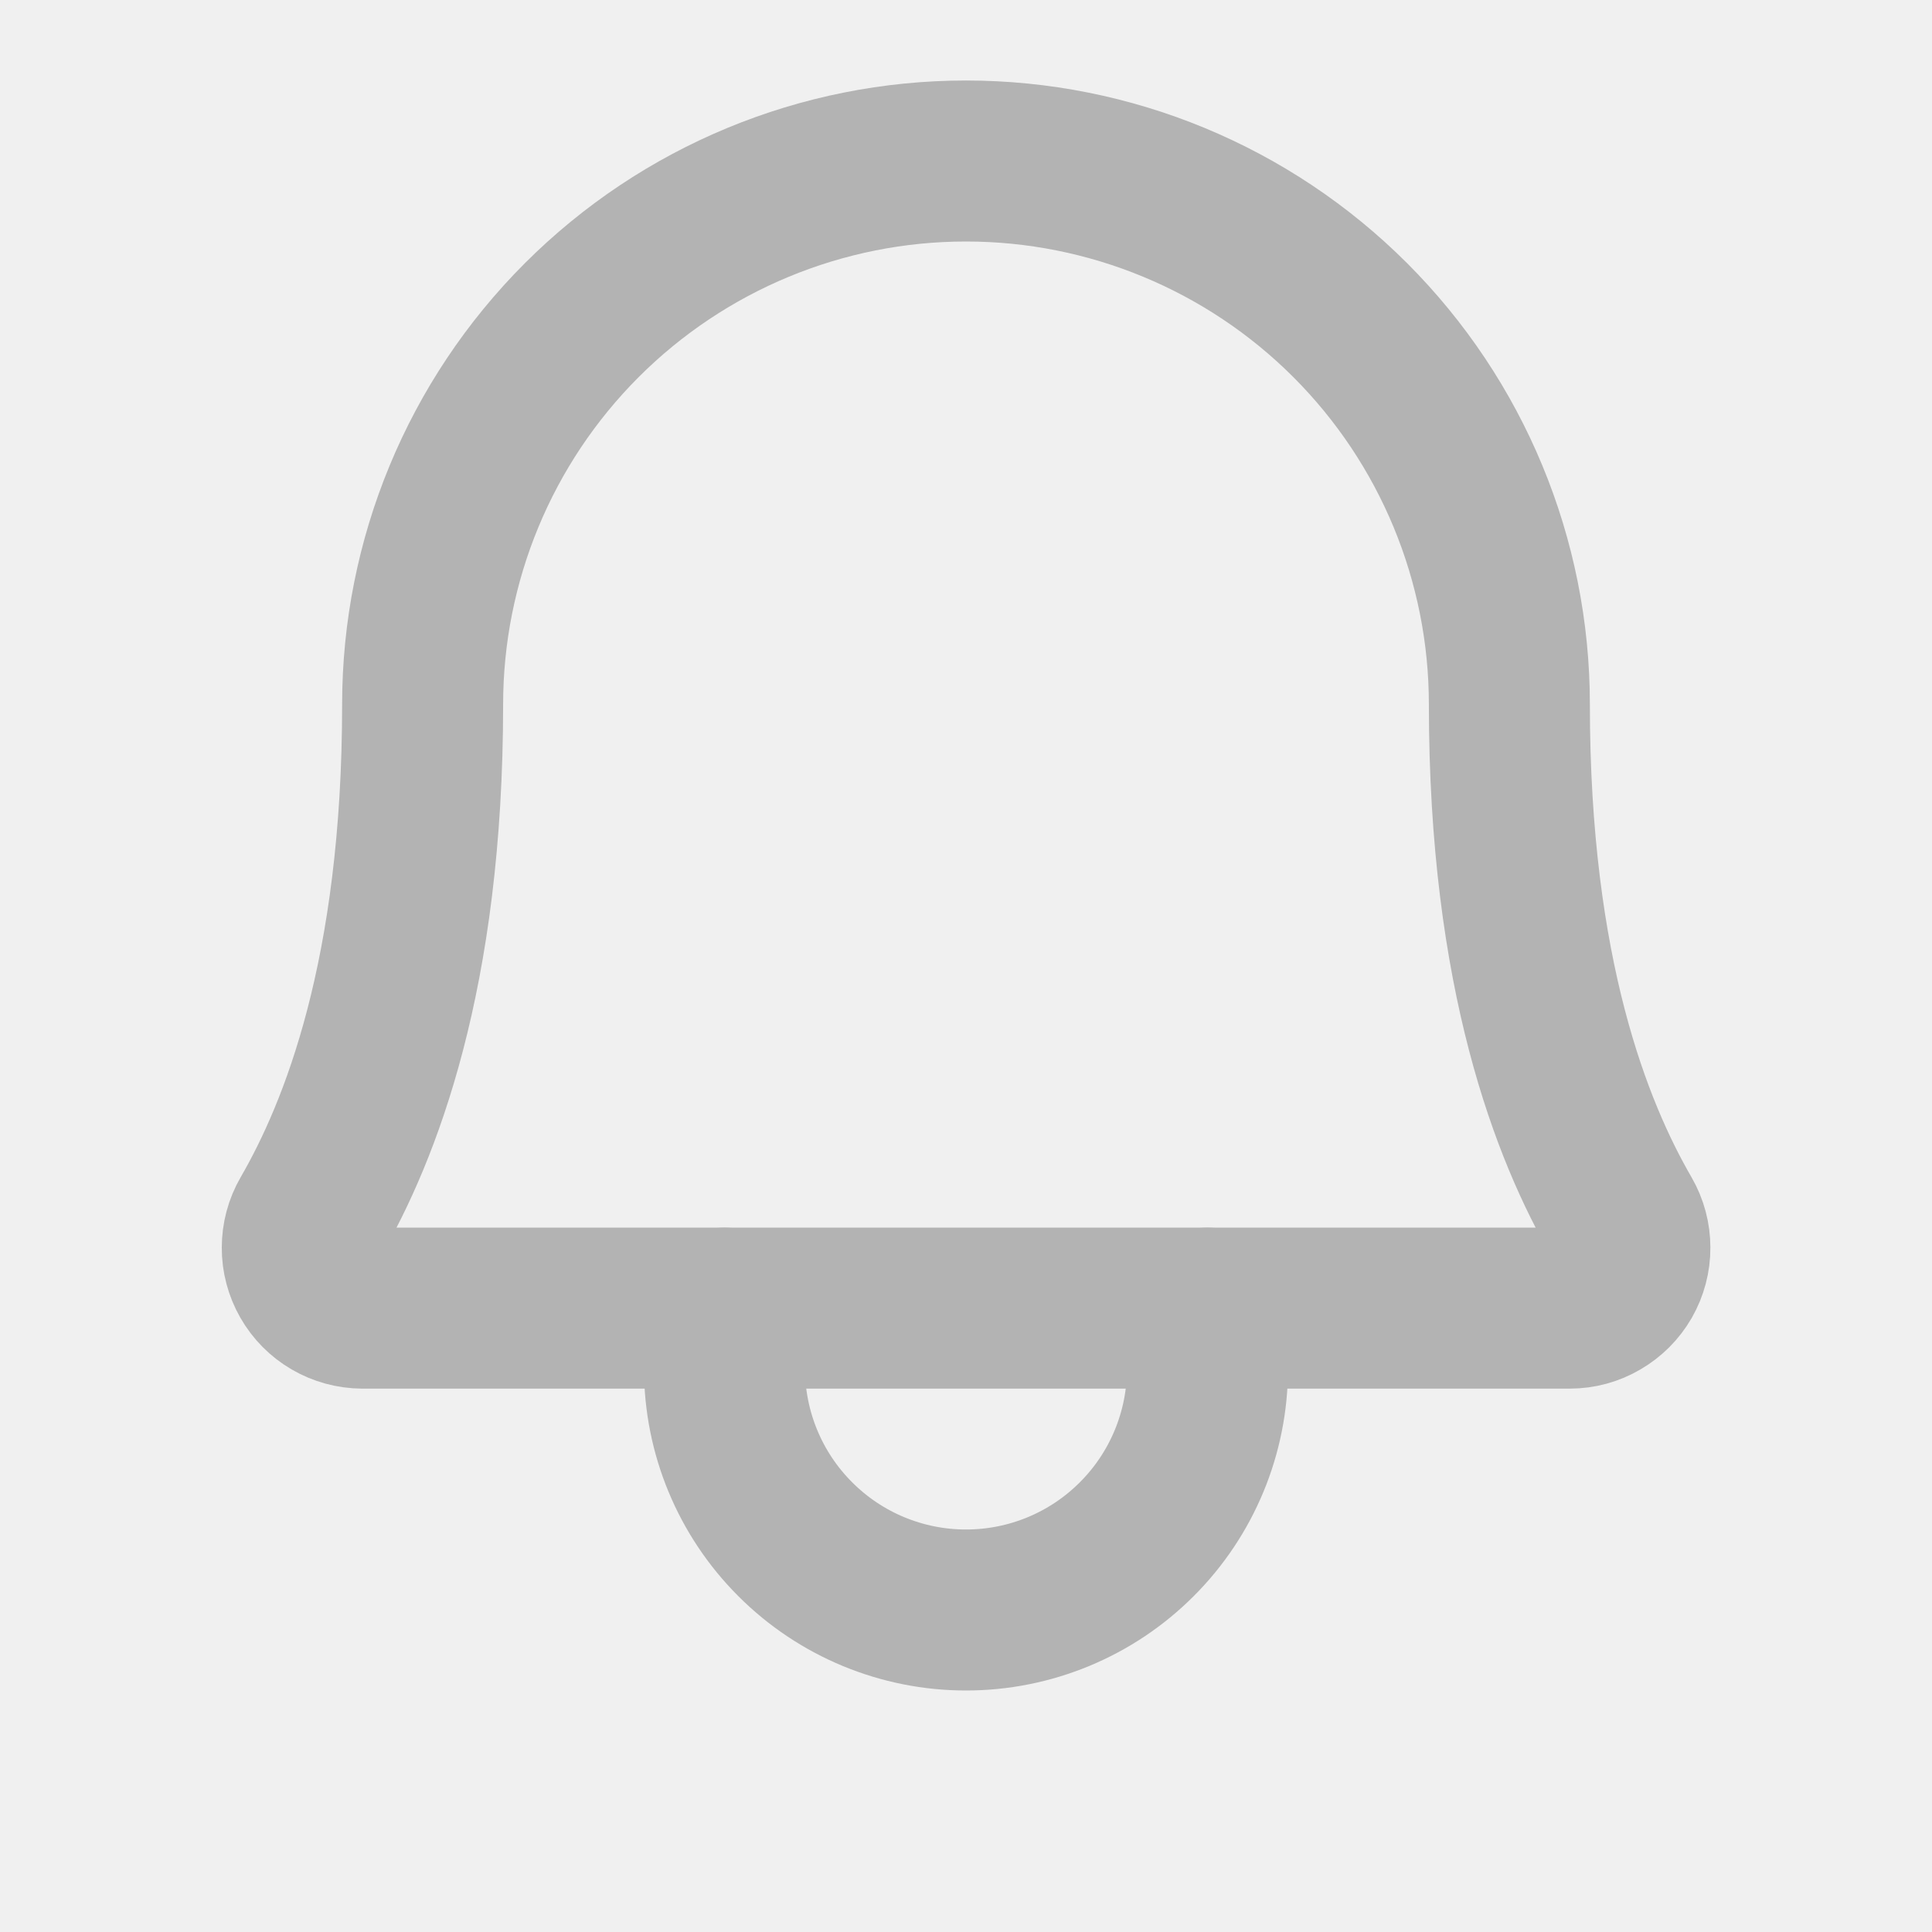
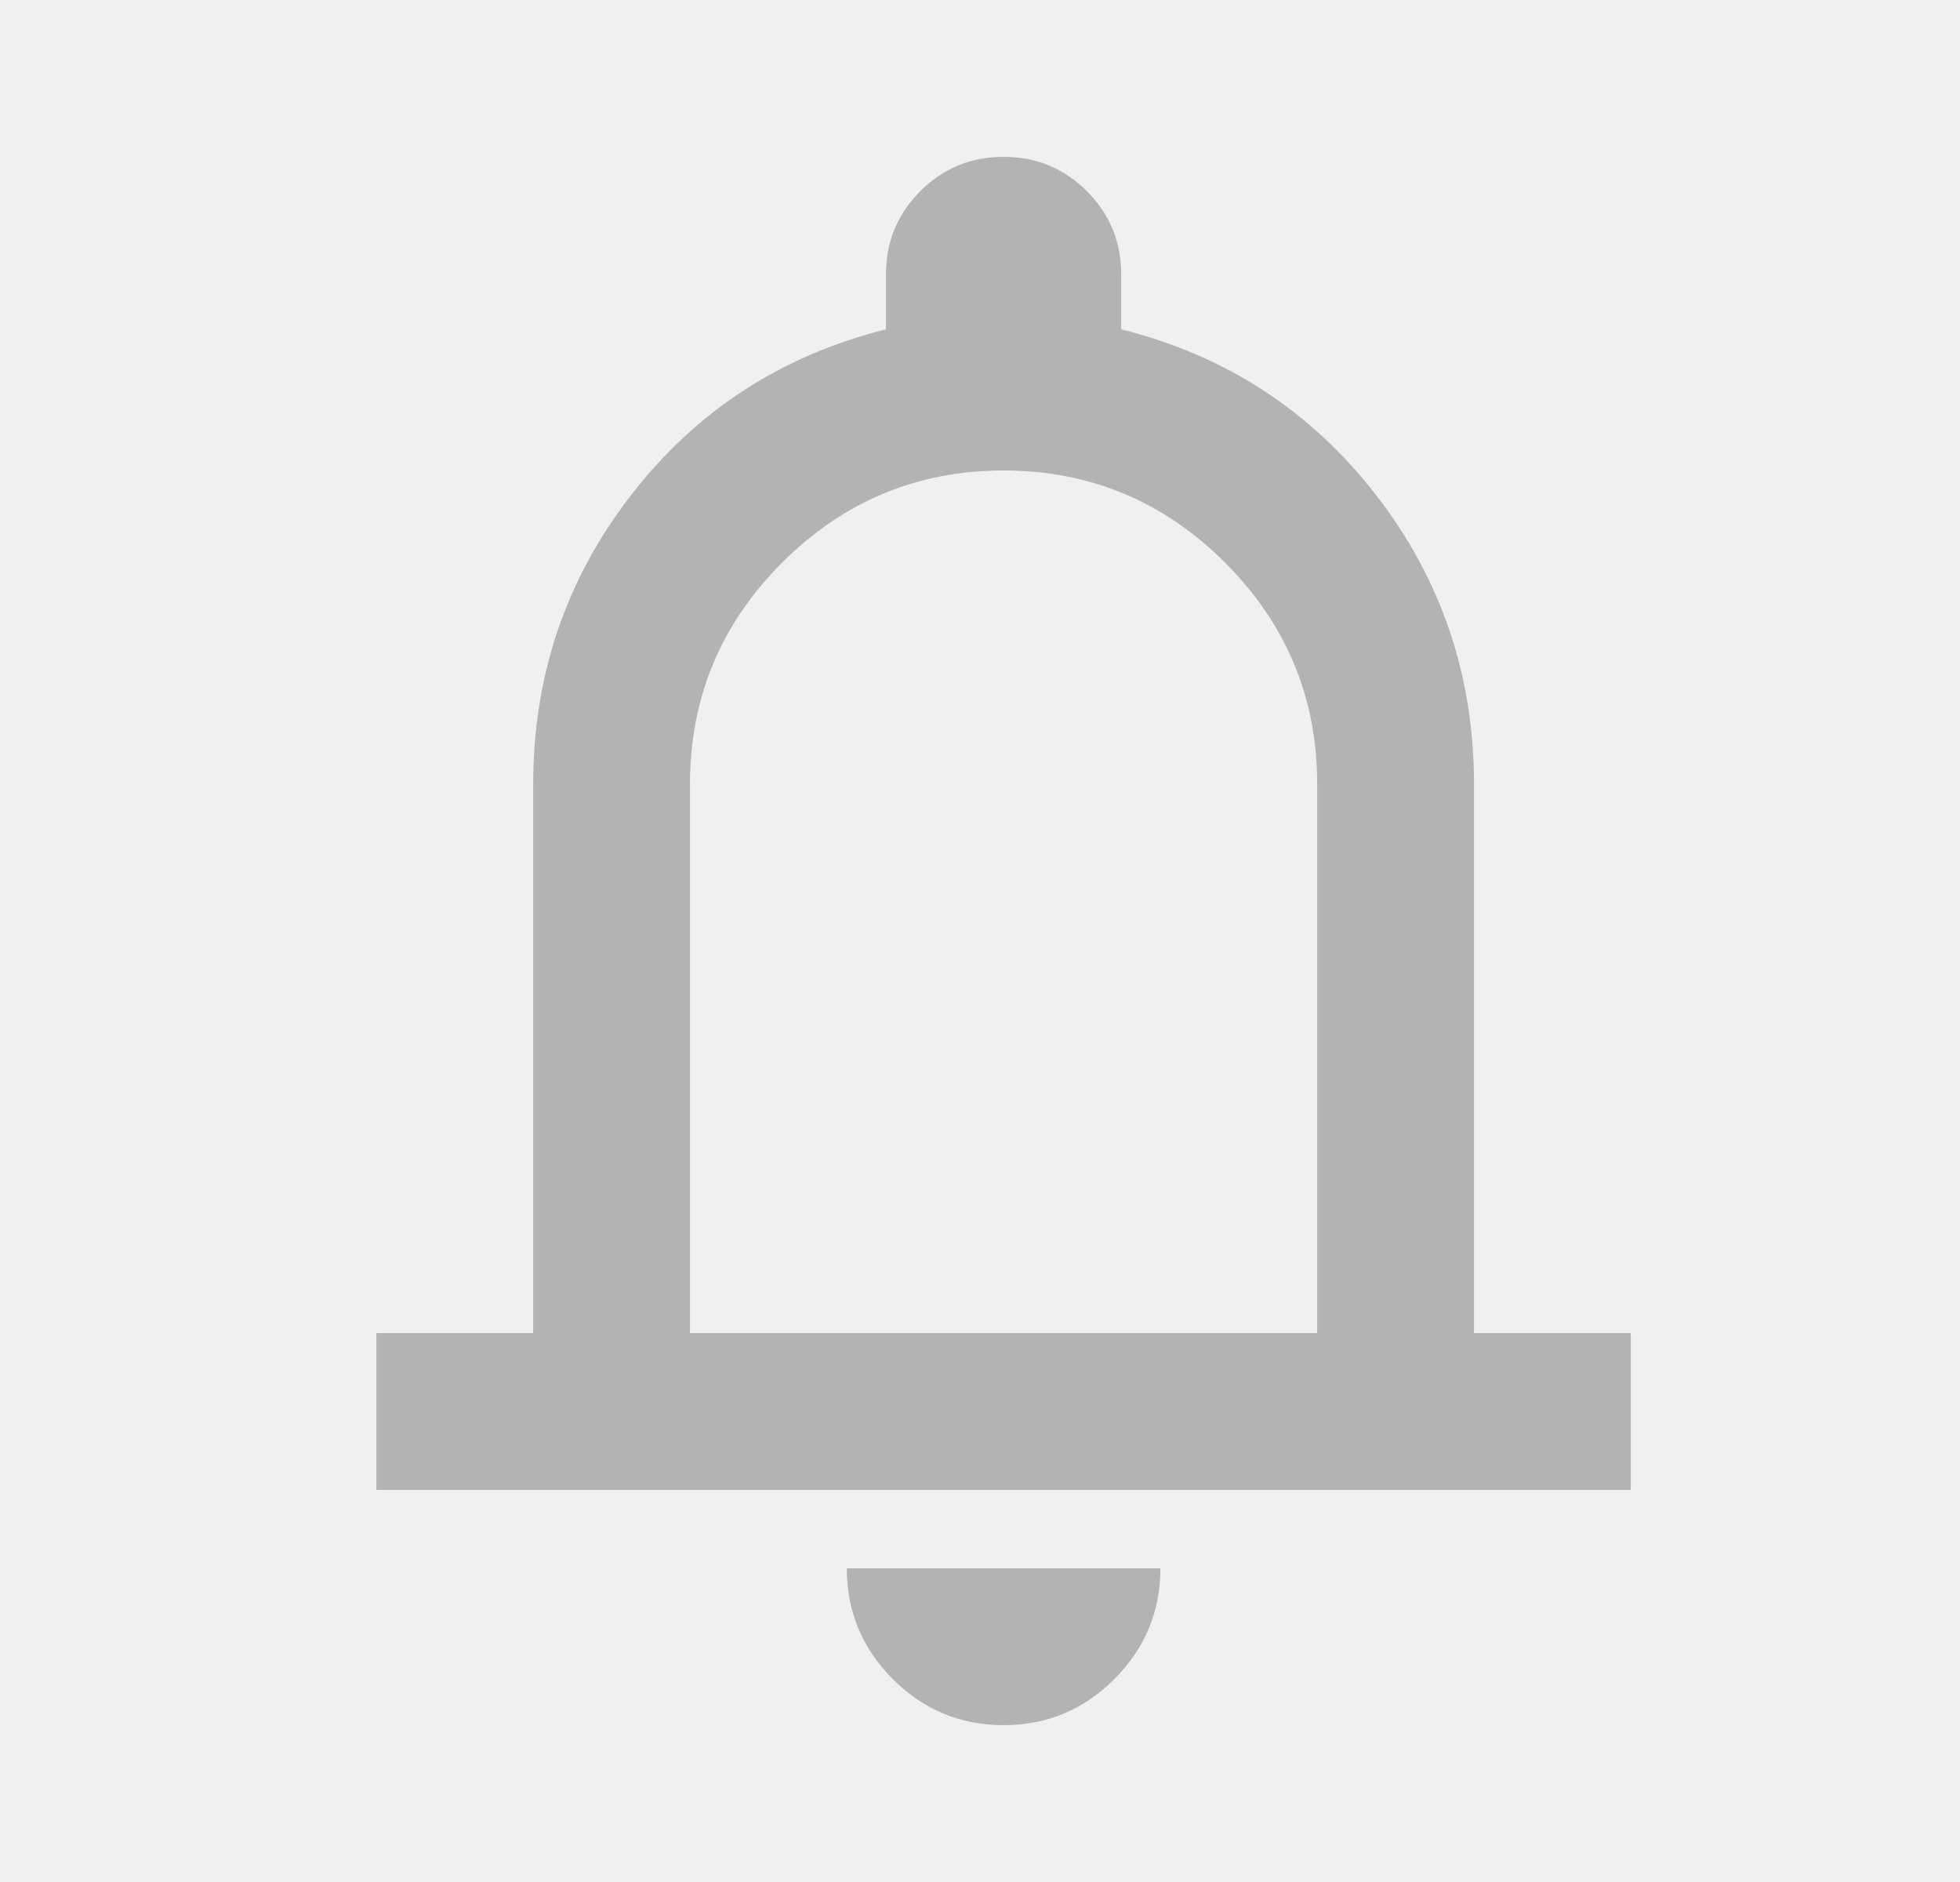
- <svg xmlns="http://www.w3.org/2000/svg" width="24" height="24" viewBox="0 0 24 24" fill="none">
-   <g clip-path="url(#clip0_2527_4293)">
-     <path d="M9 16.25V17C9 17.796 9.316 18.559 9.879 19.121C10.441 19.684 11.204 20 12 20C12.796 20 13.559 19.684 14.121 19.121C14.684 18.559 15 17.796 15 17V16.25" stroke="#B3B3B3" stroke-width="2" stroke-linecap="round" stroke-linejoin="round" />
-     <path d="M5.25 8.75C5.25 6.96 5.961 5.243 7.227 3.977C8.493 2.711 10.21 2 12 2C13.79 2 15.507 2.711 16.773 3.977C18.039 5.243 18.75 6.96 18.75 8.75C18.75 12.108 19.528 14.056 20.147 15.125C20.213 15.239 20.247 15.368 20.247 15.499C20.248 15.631 20.213 15.76 20.148 15.874C20.082 15.988 19.988 16.082 19.874 16.148C19.761 16.215 19.632 16.25 19.5 16.25H4.5C4.369 16.249 4.24 16.214 4.127 16.148C4.013 16.082 3.919 15.987 3.854 15.873C3.789 15.759 3.754 15.63 3.755 15.499C3.755 15.368 3.789 15.239 3.855 15.125C4.473 14.056 5.25 12.107 5.25 8.75Z" stroke="#B3B3B3" stroke-width="2" stroke-linecap="round" stroke-linejoin="round" />
+ <svg xmlns="http://www.w3.org/2000/svg" width="25" height="24" viewBox="0 0 25 24" fill="none">
+   <mask id="mask0_2057_15014" style="mask-type:alpha" maskUnits="userSpaceOnUse" x="0" y="0" width="25" height="24">
+     <rect x="0.801" width="24" height="24" fill="#B1B1B1" />
+   </mask>
+   <g mask="url(#mask0_2057_15014)">
+     <path d="M4.801 19V17H6.801V10C6.801 8.617 7.217 7.388 8.051 6.312C8.884 5.237 9.967 4.533 11.301 4.2V3.5C11.301 3.083 11.447 2.729 11.738 2.438C12.03 2.146 12.384 2 12.801 2C13.217 2 13.572 2.146 13.863 2.438C14.155 2.729 14.301 3.083 14.301 3.5V4.2C15.634 4.533 16.717 5.237 17.551 6.312C18.384 7.388 18.801 8.617 18.801 10V17H20.801V19H4.801ZM12.801 22C12.251 22 11.78 21.804 11.388 21.413C10.997 21.021 10.801 20.55 10.801 20H14.801C14.801 20.55 14.605 21.021 14.213 21.413C13.822 21.804 13.351 22 12.801 22ZM8.801 17H16.801V10C16.801 8.9 16.409 7.958 15.626 7.175C14.842 6.392 13.901 6 12.801 6C11.701 6 10.759 6.392 9.976 7.175C9.192 7.958 8.801 8.9 8.801 10V17Z" fill="#B3B3B3" />
  </g>
-   <defs>
-     <clipPath id="clip0_2527_4293">
-       <rect width="24" height="24" fill="white" />
-     </clipPath>
-   </defs>
</svg>
